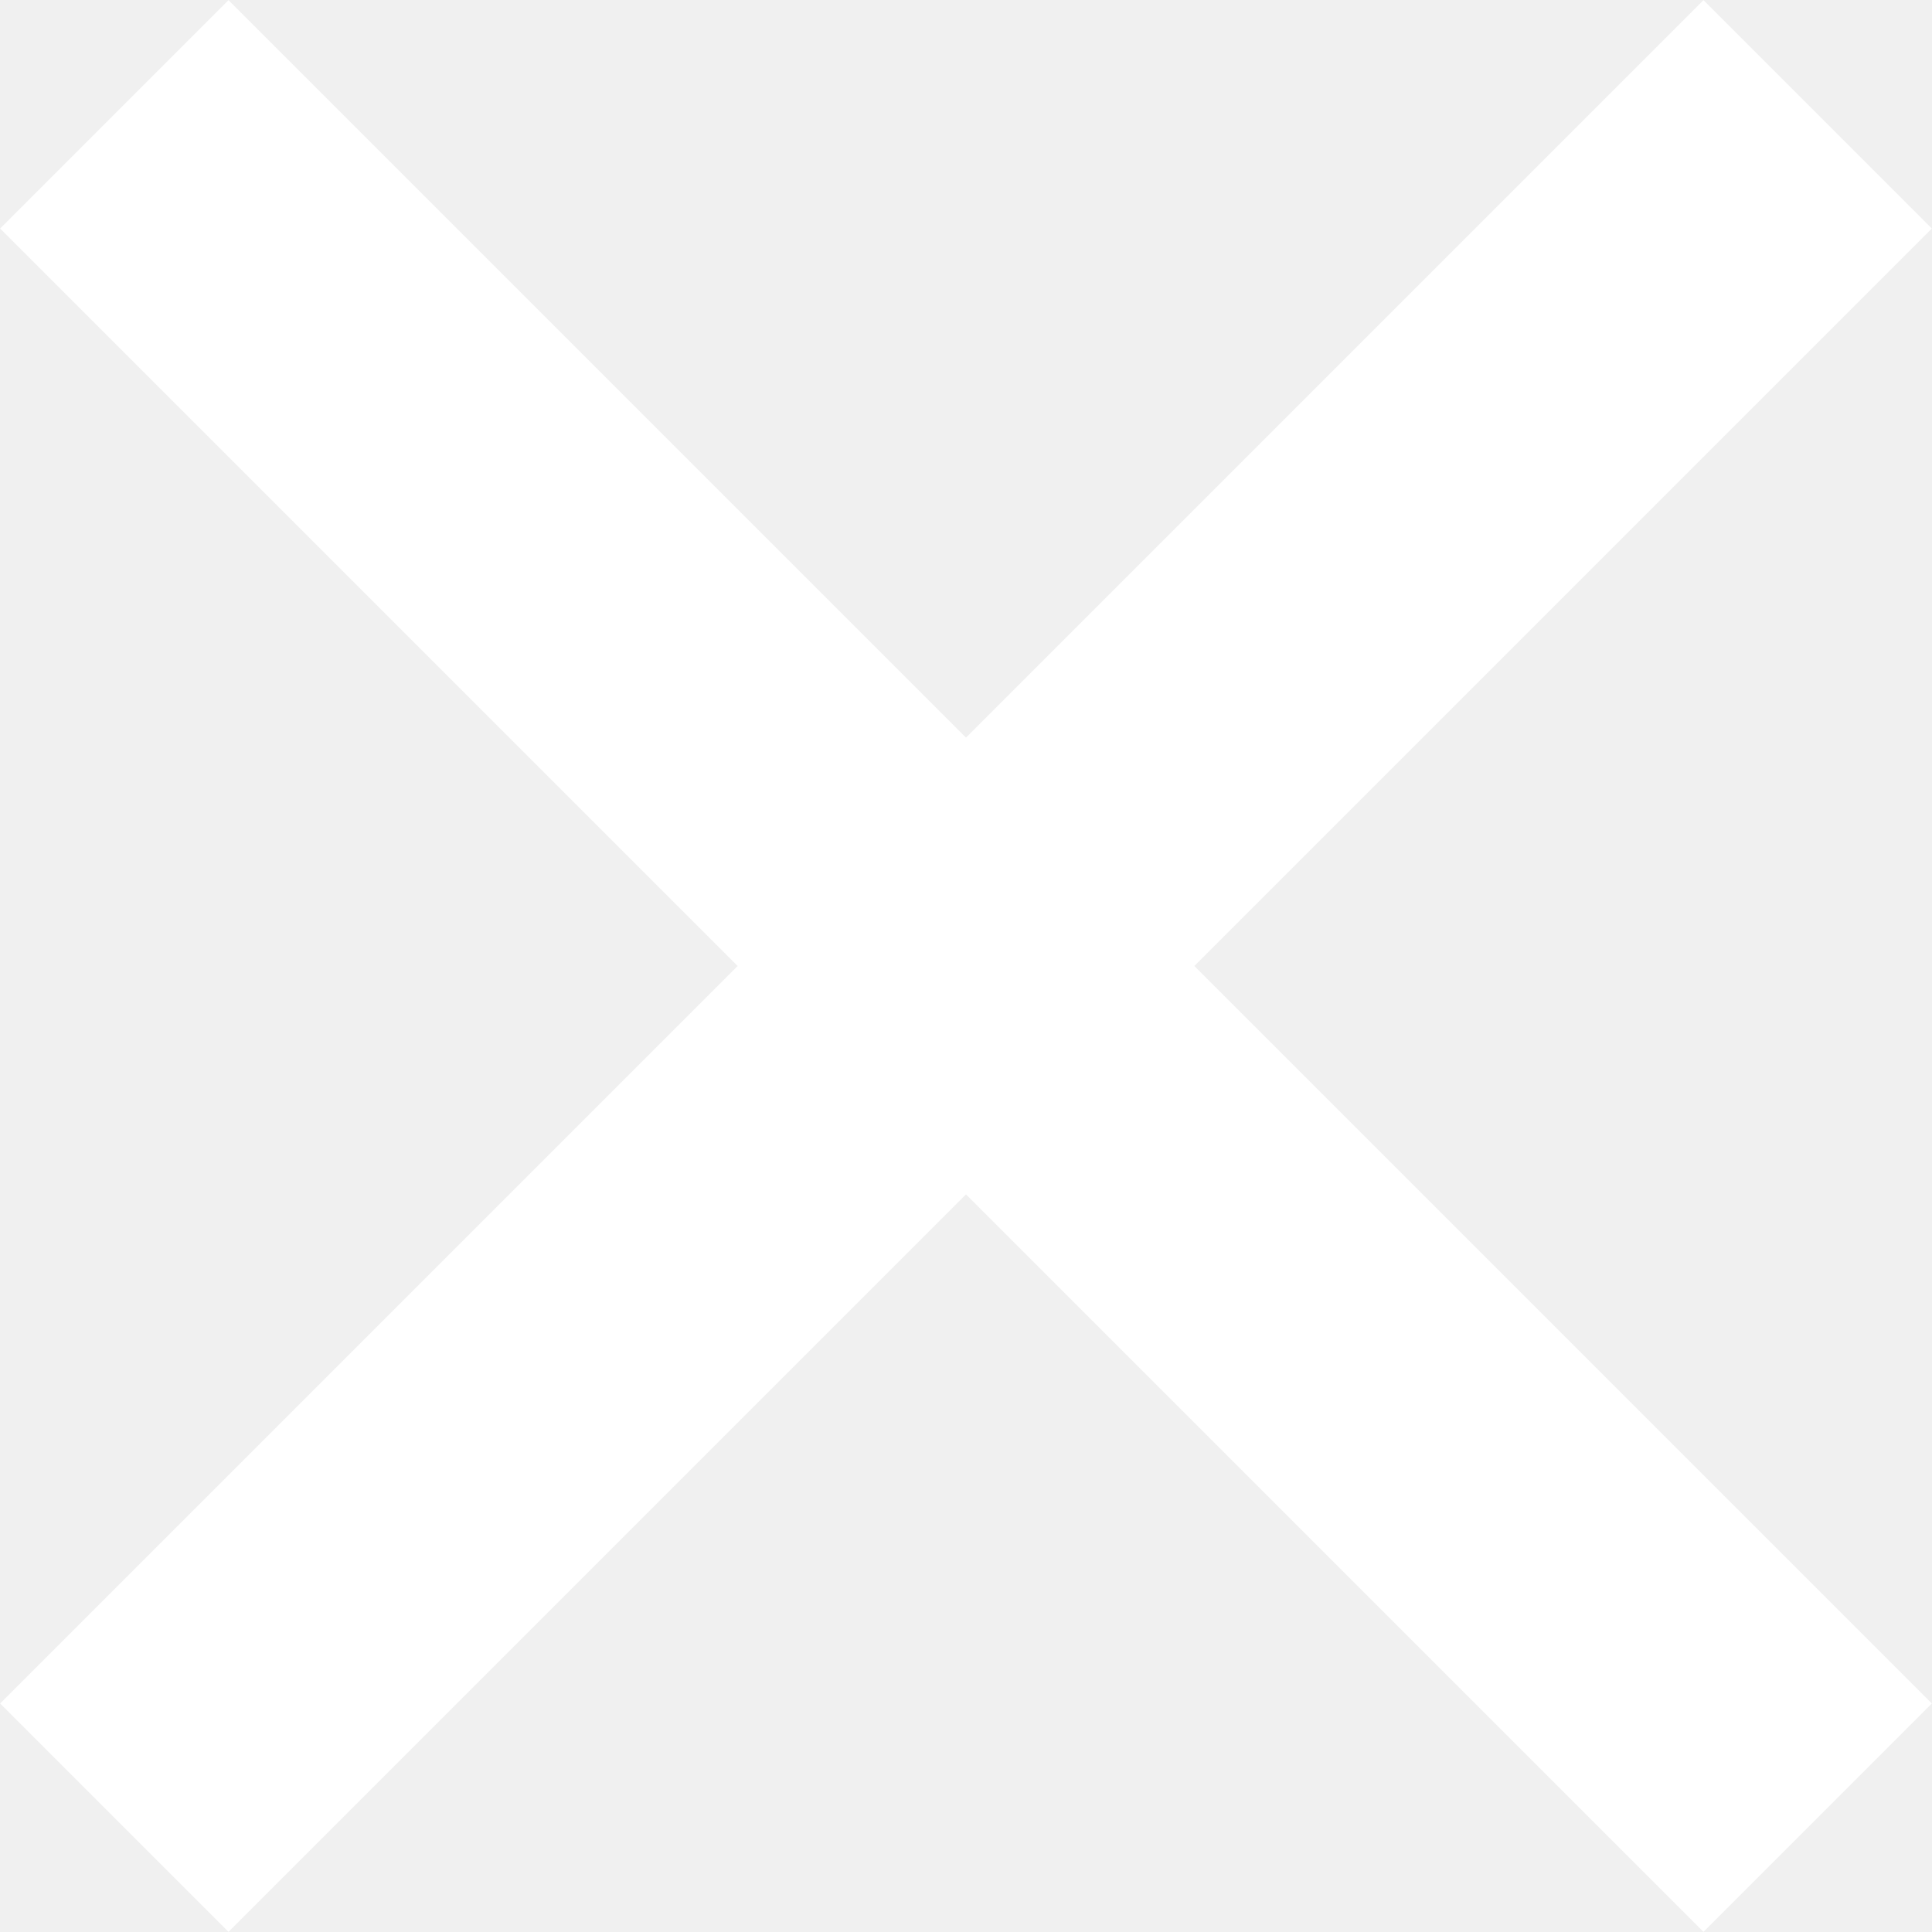
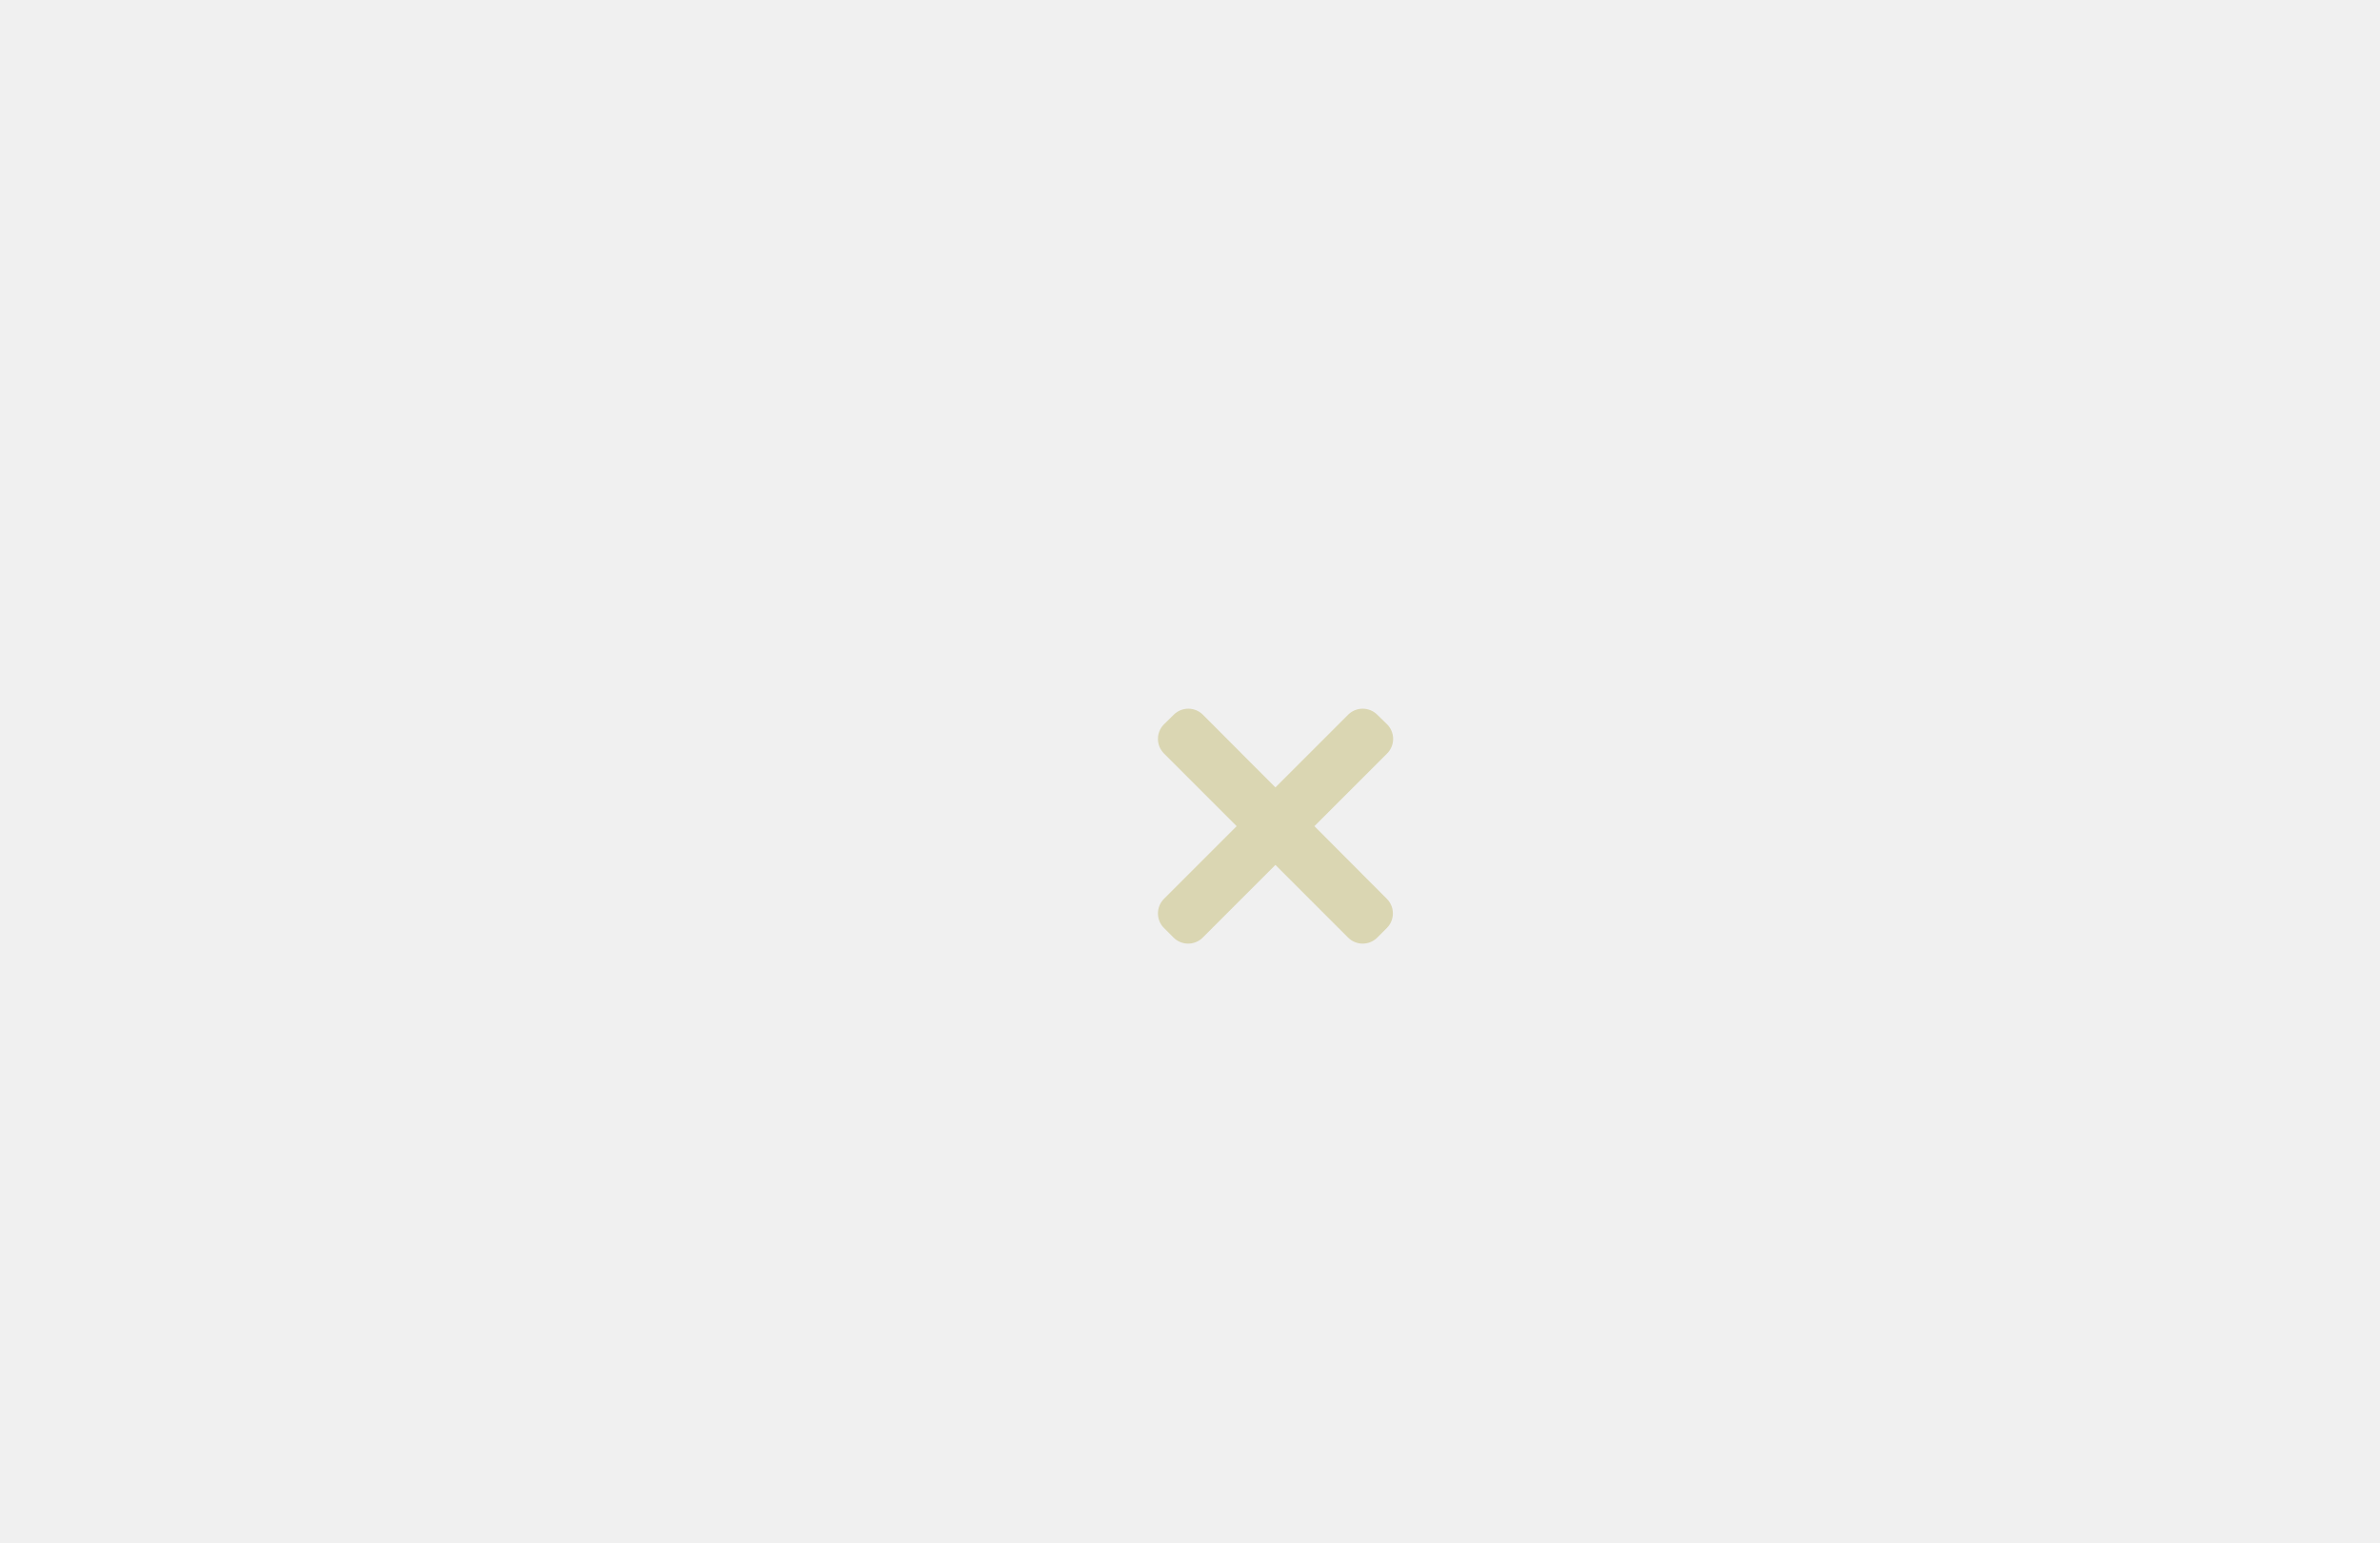
- <svg xmlns="http://www.w3.org/2000/svg" viewBox="0 0 29.91 29.91">
+ <svg xmlns="http://www.w3.org/2000/svg" id="圖層_1" data-name="圖層 1" viewBox="0 0 390.53 253.18">
  <defs>
-     <style>.cls-1{fill:none;stroke:#fff;stroke-miterlimit:10;stroke-width:5px;}</style>
+     <style>.cls-1{fill:#dad6b2;}</style>
  </defs>
-   <g id="圖層_2" data-name="圖層 2">
-     <g id="網頁版面">
-       <line class="cls-1" x1="28.14" y1="1.77" x2="1.77" y2="28.14" />
-       <line class="cls-1" x1="28.14" y1="28.14" x2="1.77" y2="1.77" />
-     </g>
-   </g>
+   <path class="cls-1" d="M215.68,135.58l11.92-11.92a3.39,3.39,0,0,0,0-4.8L226,117.3a3.39,3.39,0,0,0-4.8,0l-11.92,11.92L197.39,117.3a3.39,3.39,0,0,0-4.8,0L191,118.86a3.39,3.39,0,0,0,0,4.8l11.92,11.92L191,147.5a3.39,3.39,0,0,0,0,4.8l1.56,1.56a3.39,3.39,0,0,0,4.8,0l11.92-11.92,11.92,11.92a3.39,3.39,0,0,0,4.8,0l1.56-1.56a3.39,3.39,0,0,0,0-4.8Z" />
</svg>
